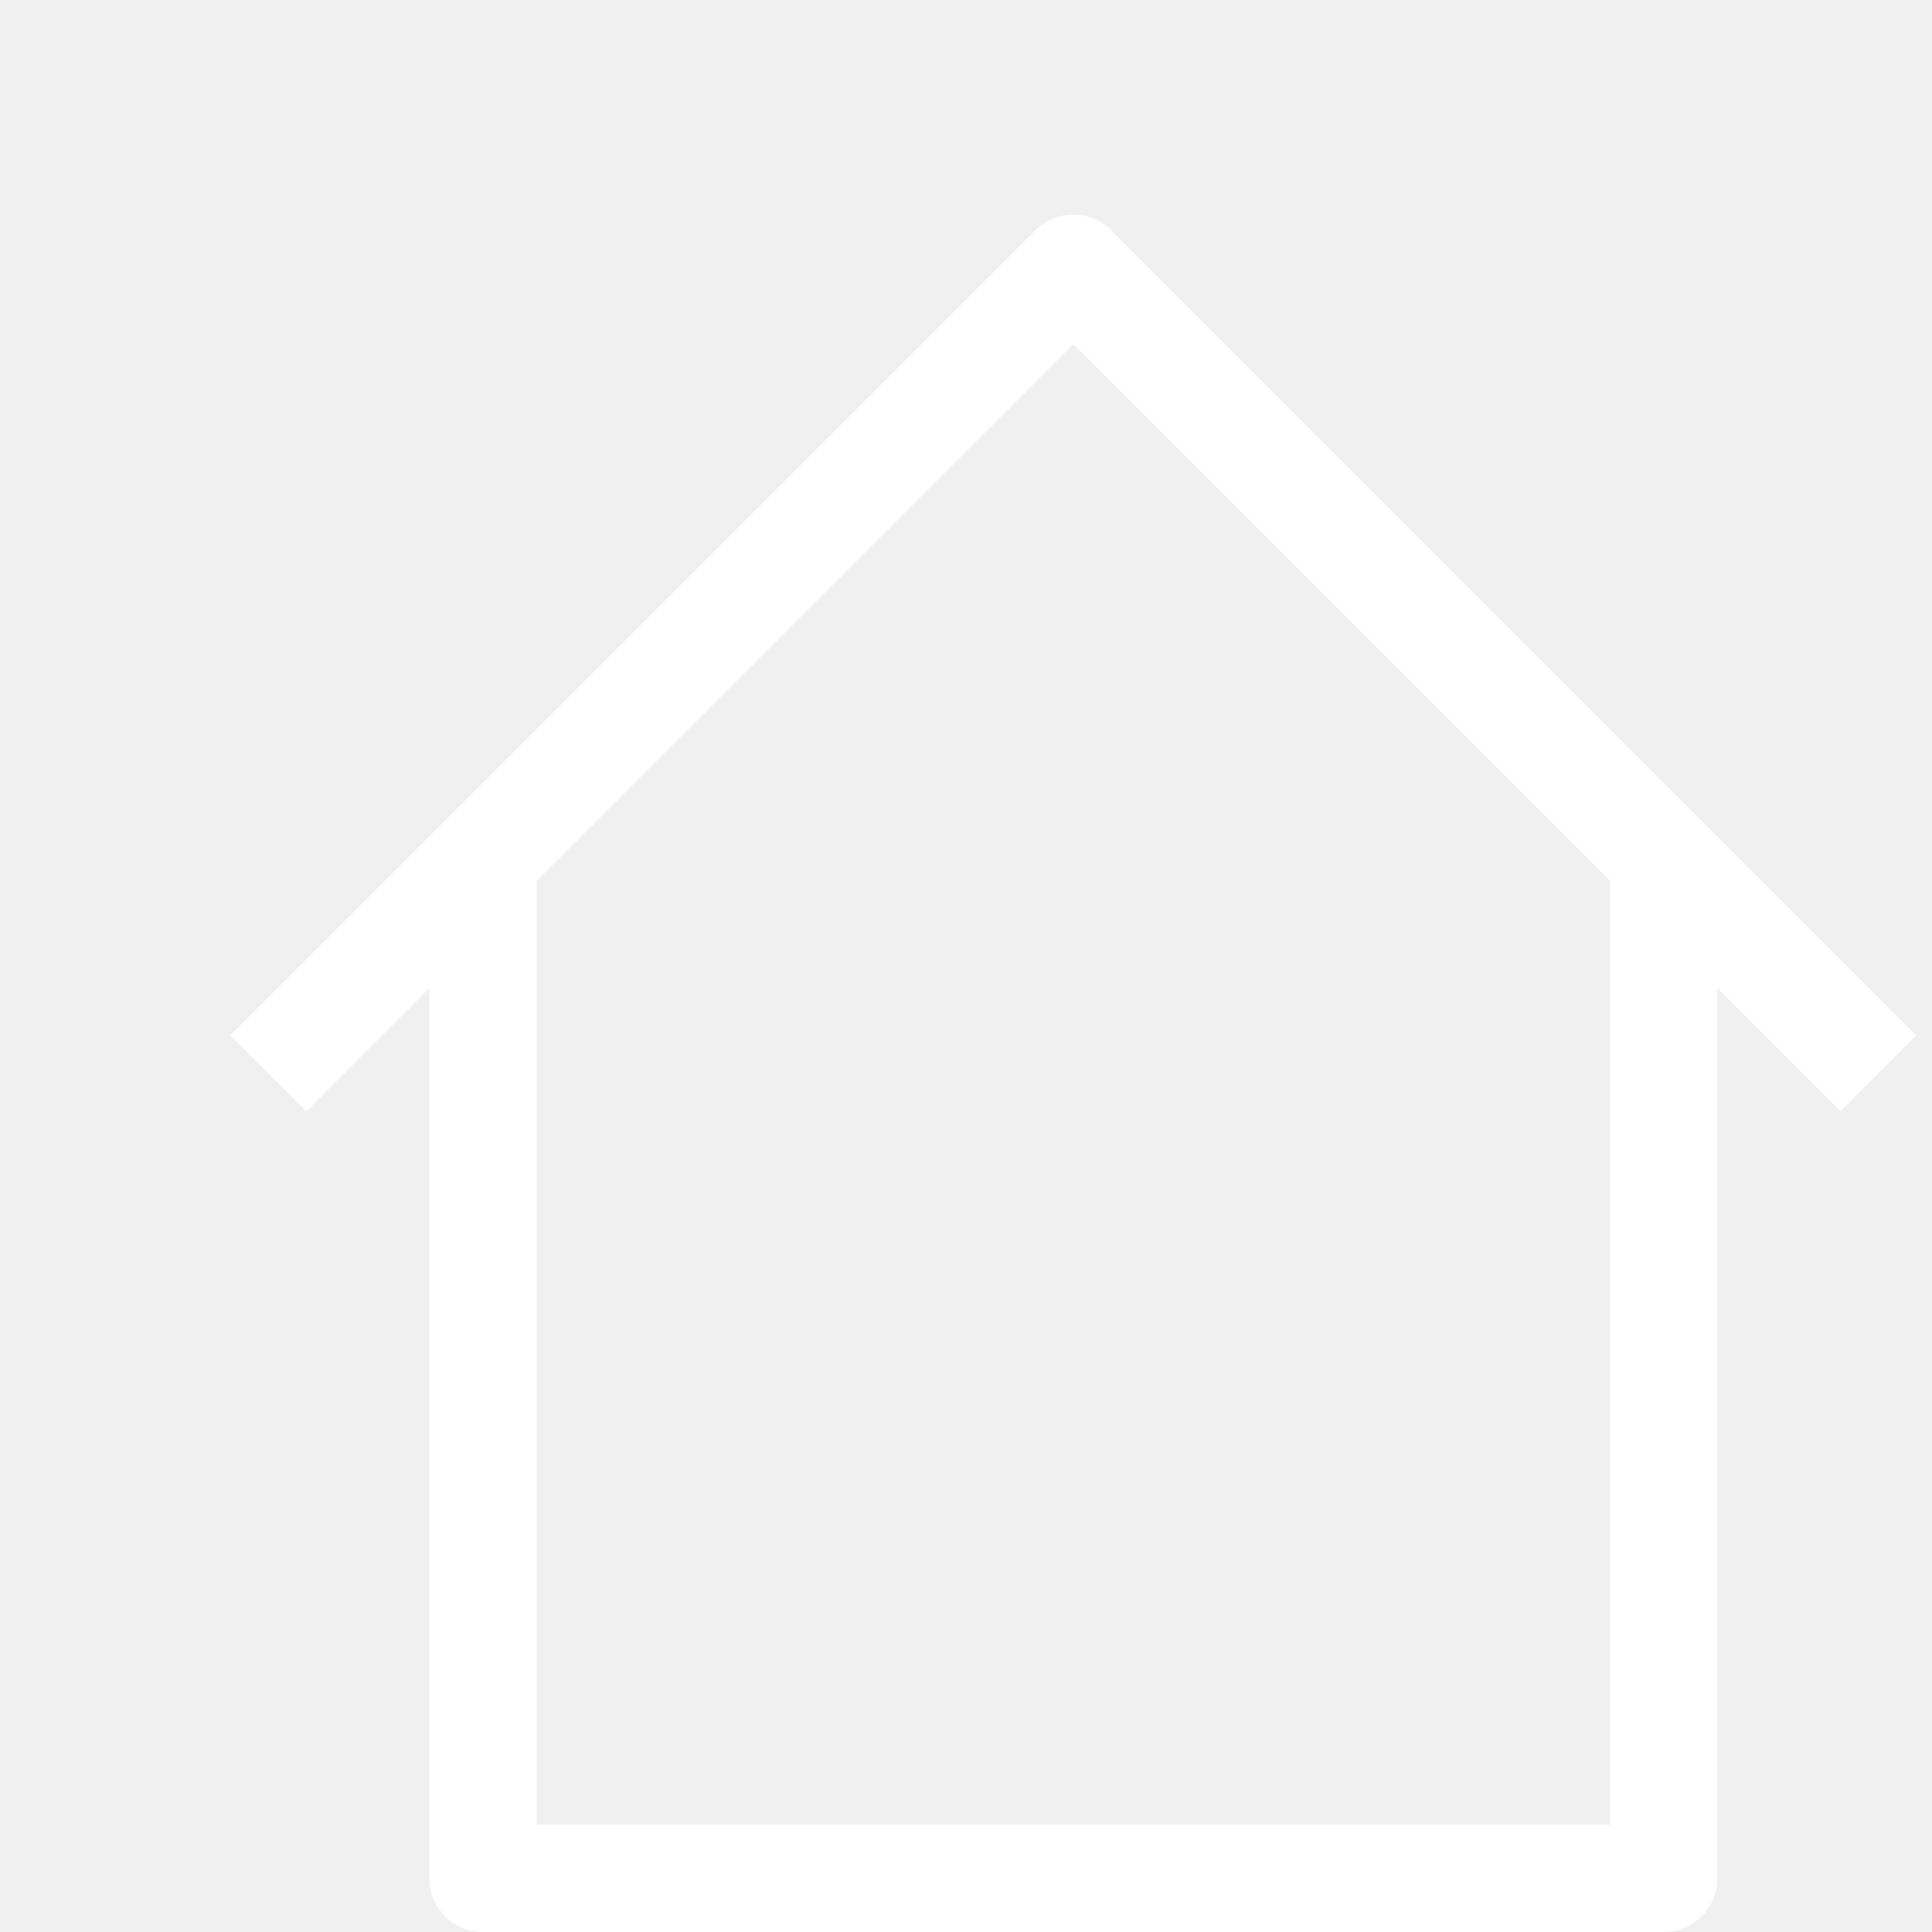
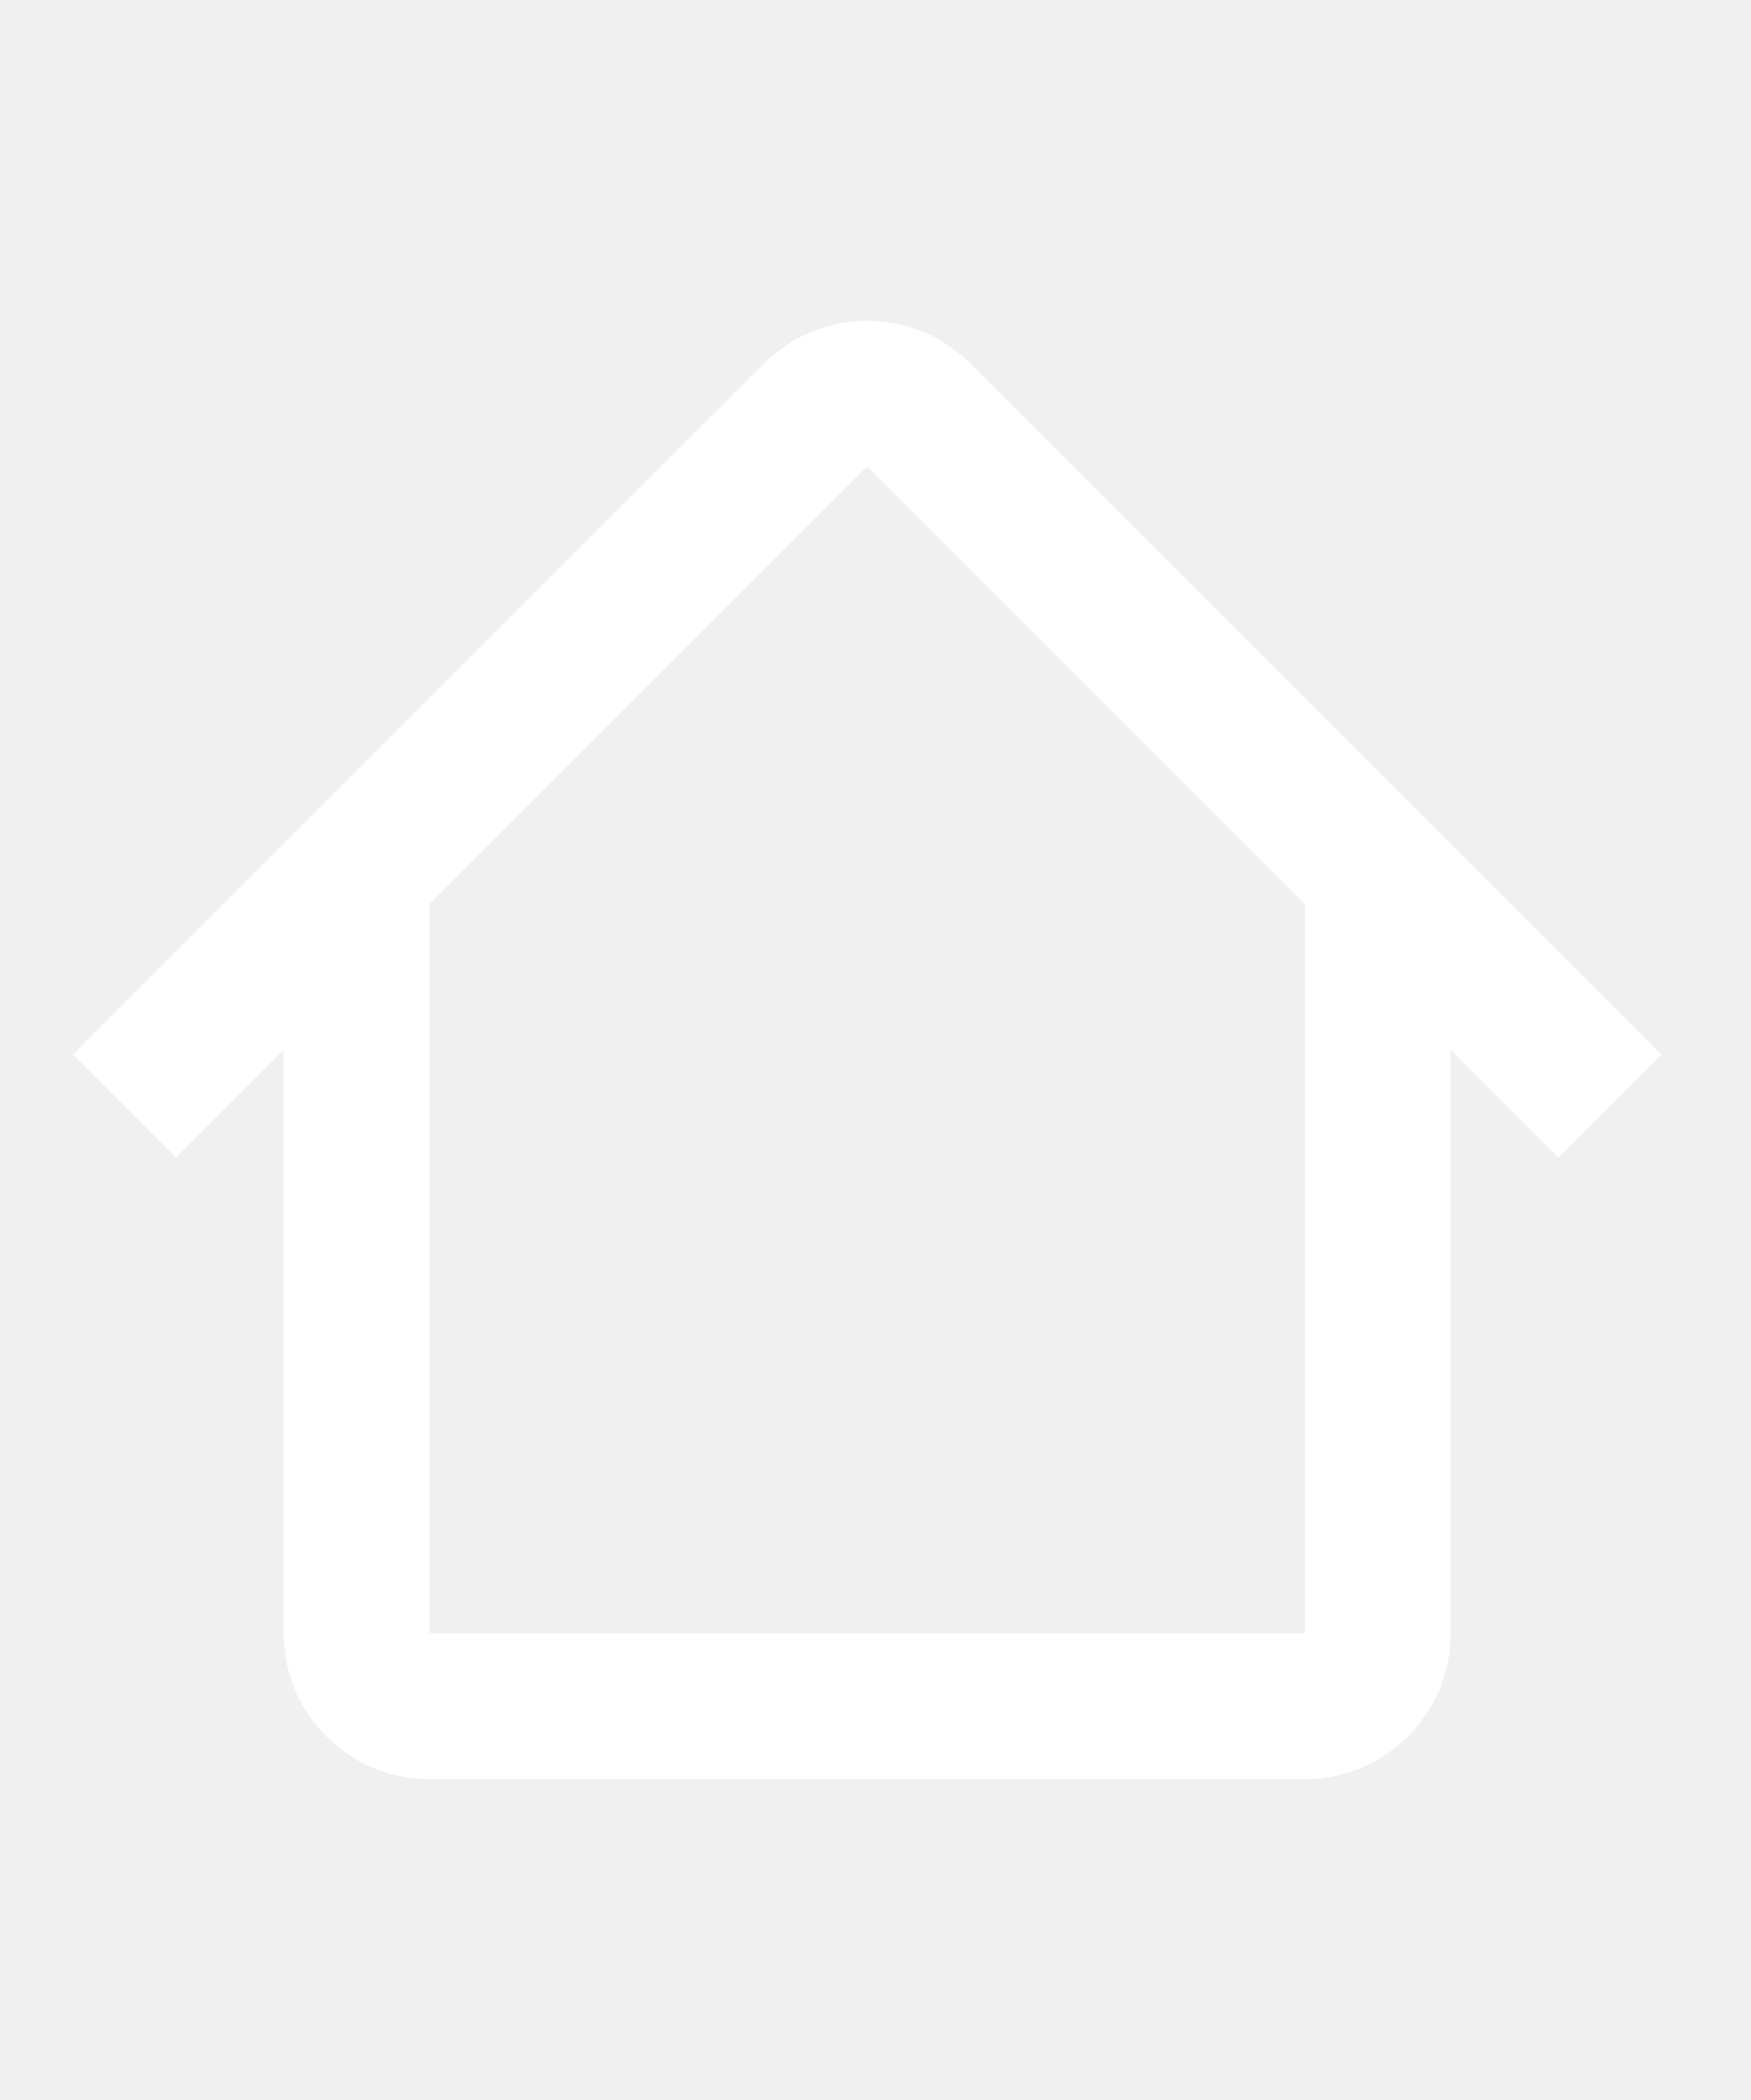
- <svg xmlns="http://www.w3.org/2000/svg" viewBox="-4 -4 36 36">
-   <defs>
-     <style>.cls-1{fill:none;stroke:#fff;stroke-linejoin:round;stroke-width:2px;}</style>
-   </defs>
-   <g data-name="372-Home" id="_372-Home">
-     <polyline class="cls-1" points="1 16 16 1 31 16" />
-     <polyline class="cls-1" points="27 12 27 31 5 31 5 12" />
-   </g>
+ <svg xmlns="http://www.w3.org/2000/svg" height="24" viewBox="0 0 24 24" width="20" fill="#fff" stroke-width="1">
+   <path d="M17.891,10 L11.89,3.999 L5.889,10 L5.89,10 L5.89,20 L17.89,20 L17.89,10 L17.891,10 Z M19.89,11.999 L19.89,20 C19.89,21.105 18.995,22 17.89,22 L5.89,22 C4.785,22 3.89,21.105 3.89,20 L3.89,11.999 L2.413,13.475 L1,12.062 L10.477,2.585 C11.257,1.805 12.523,1.805 13.303,2.585 L22.78,12.062 L21.367,13.475 L19.89,11.999 Z" />
</svg>
